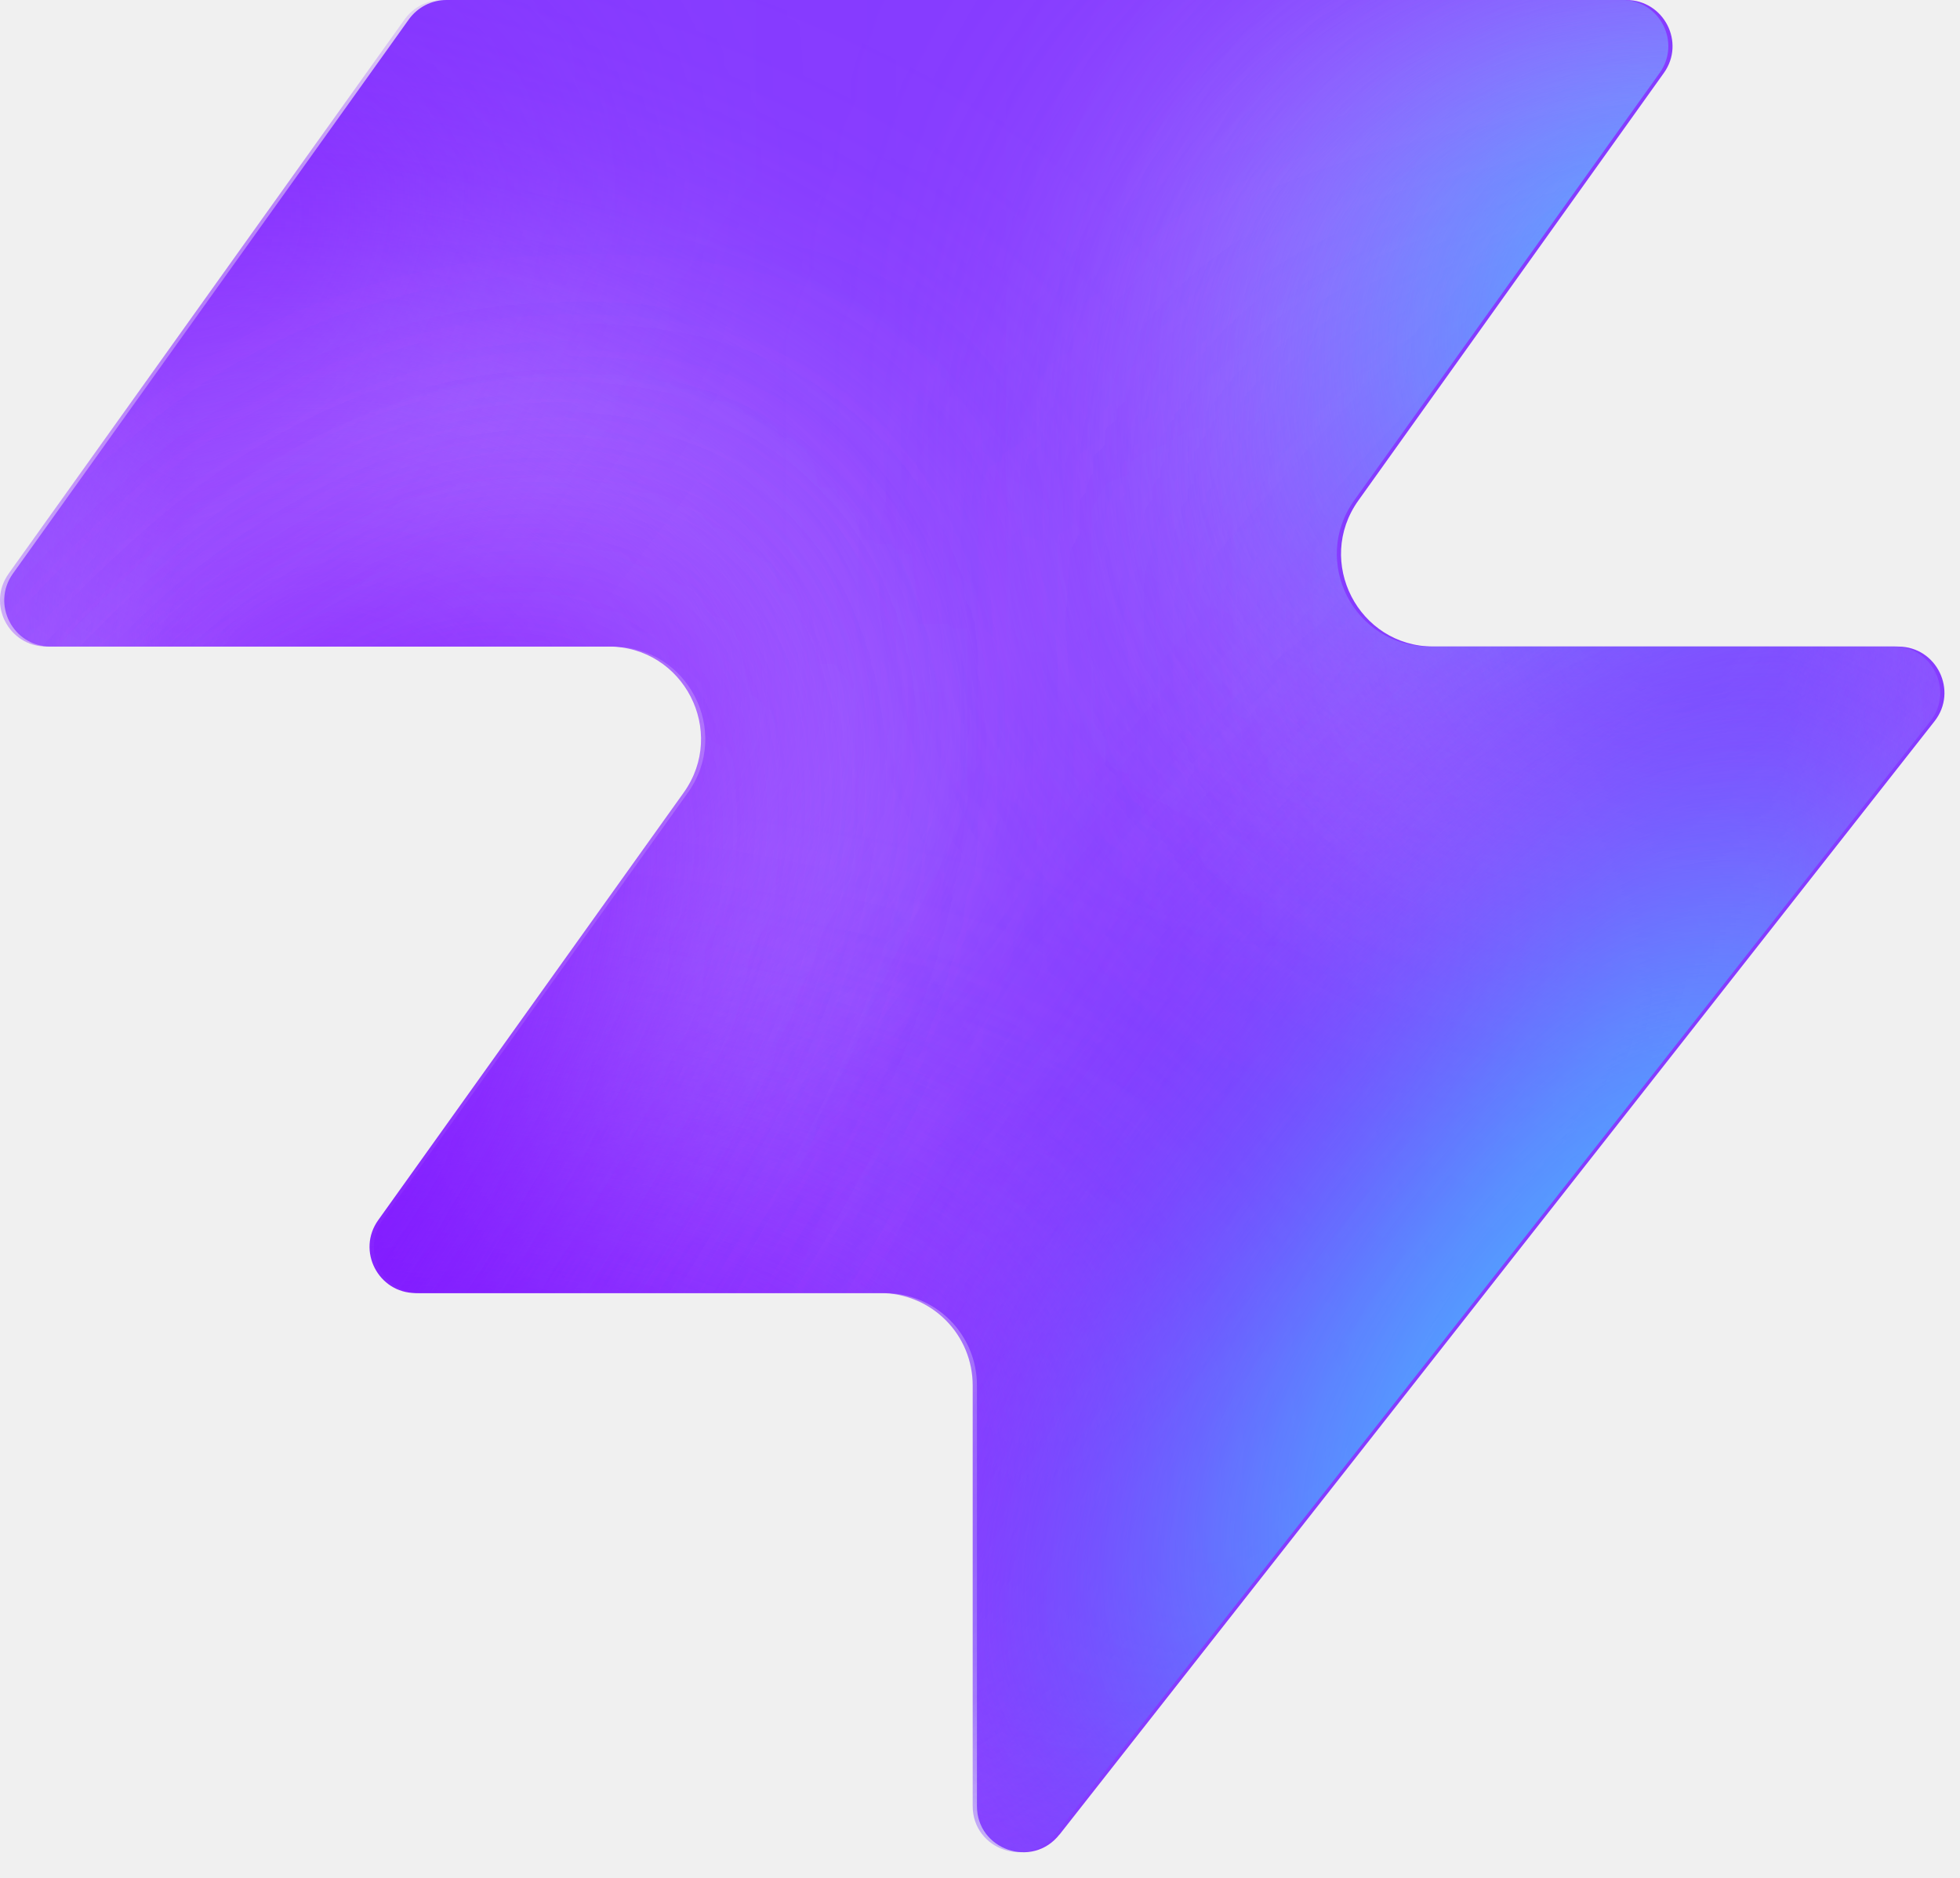
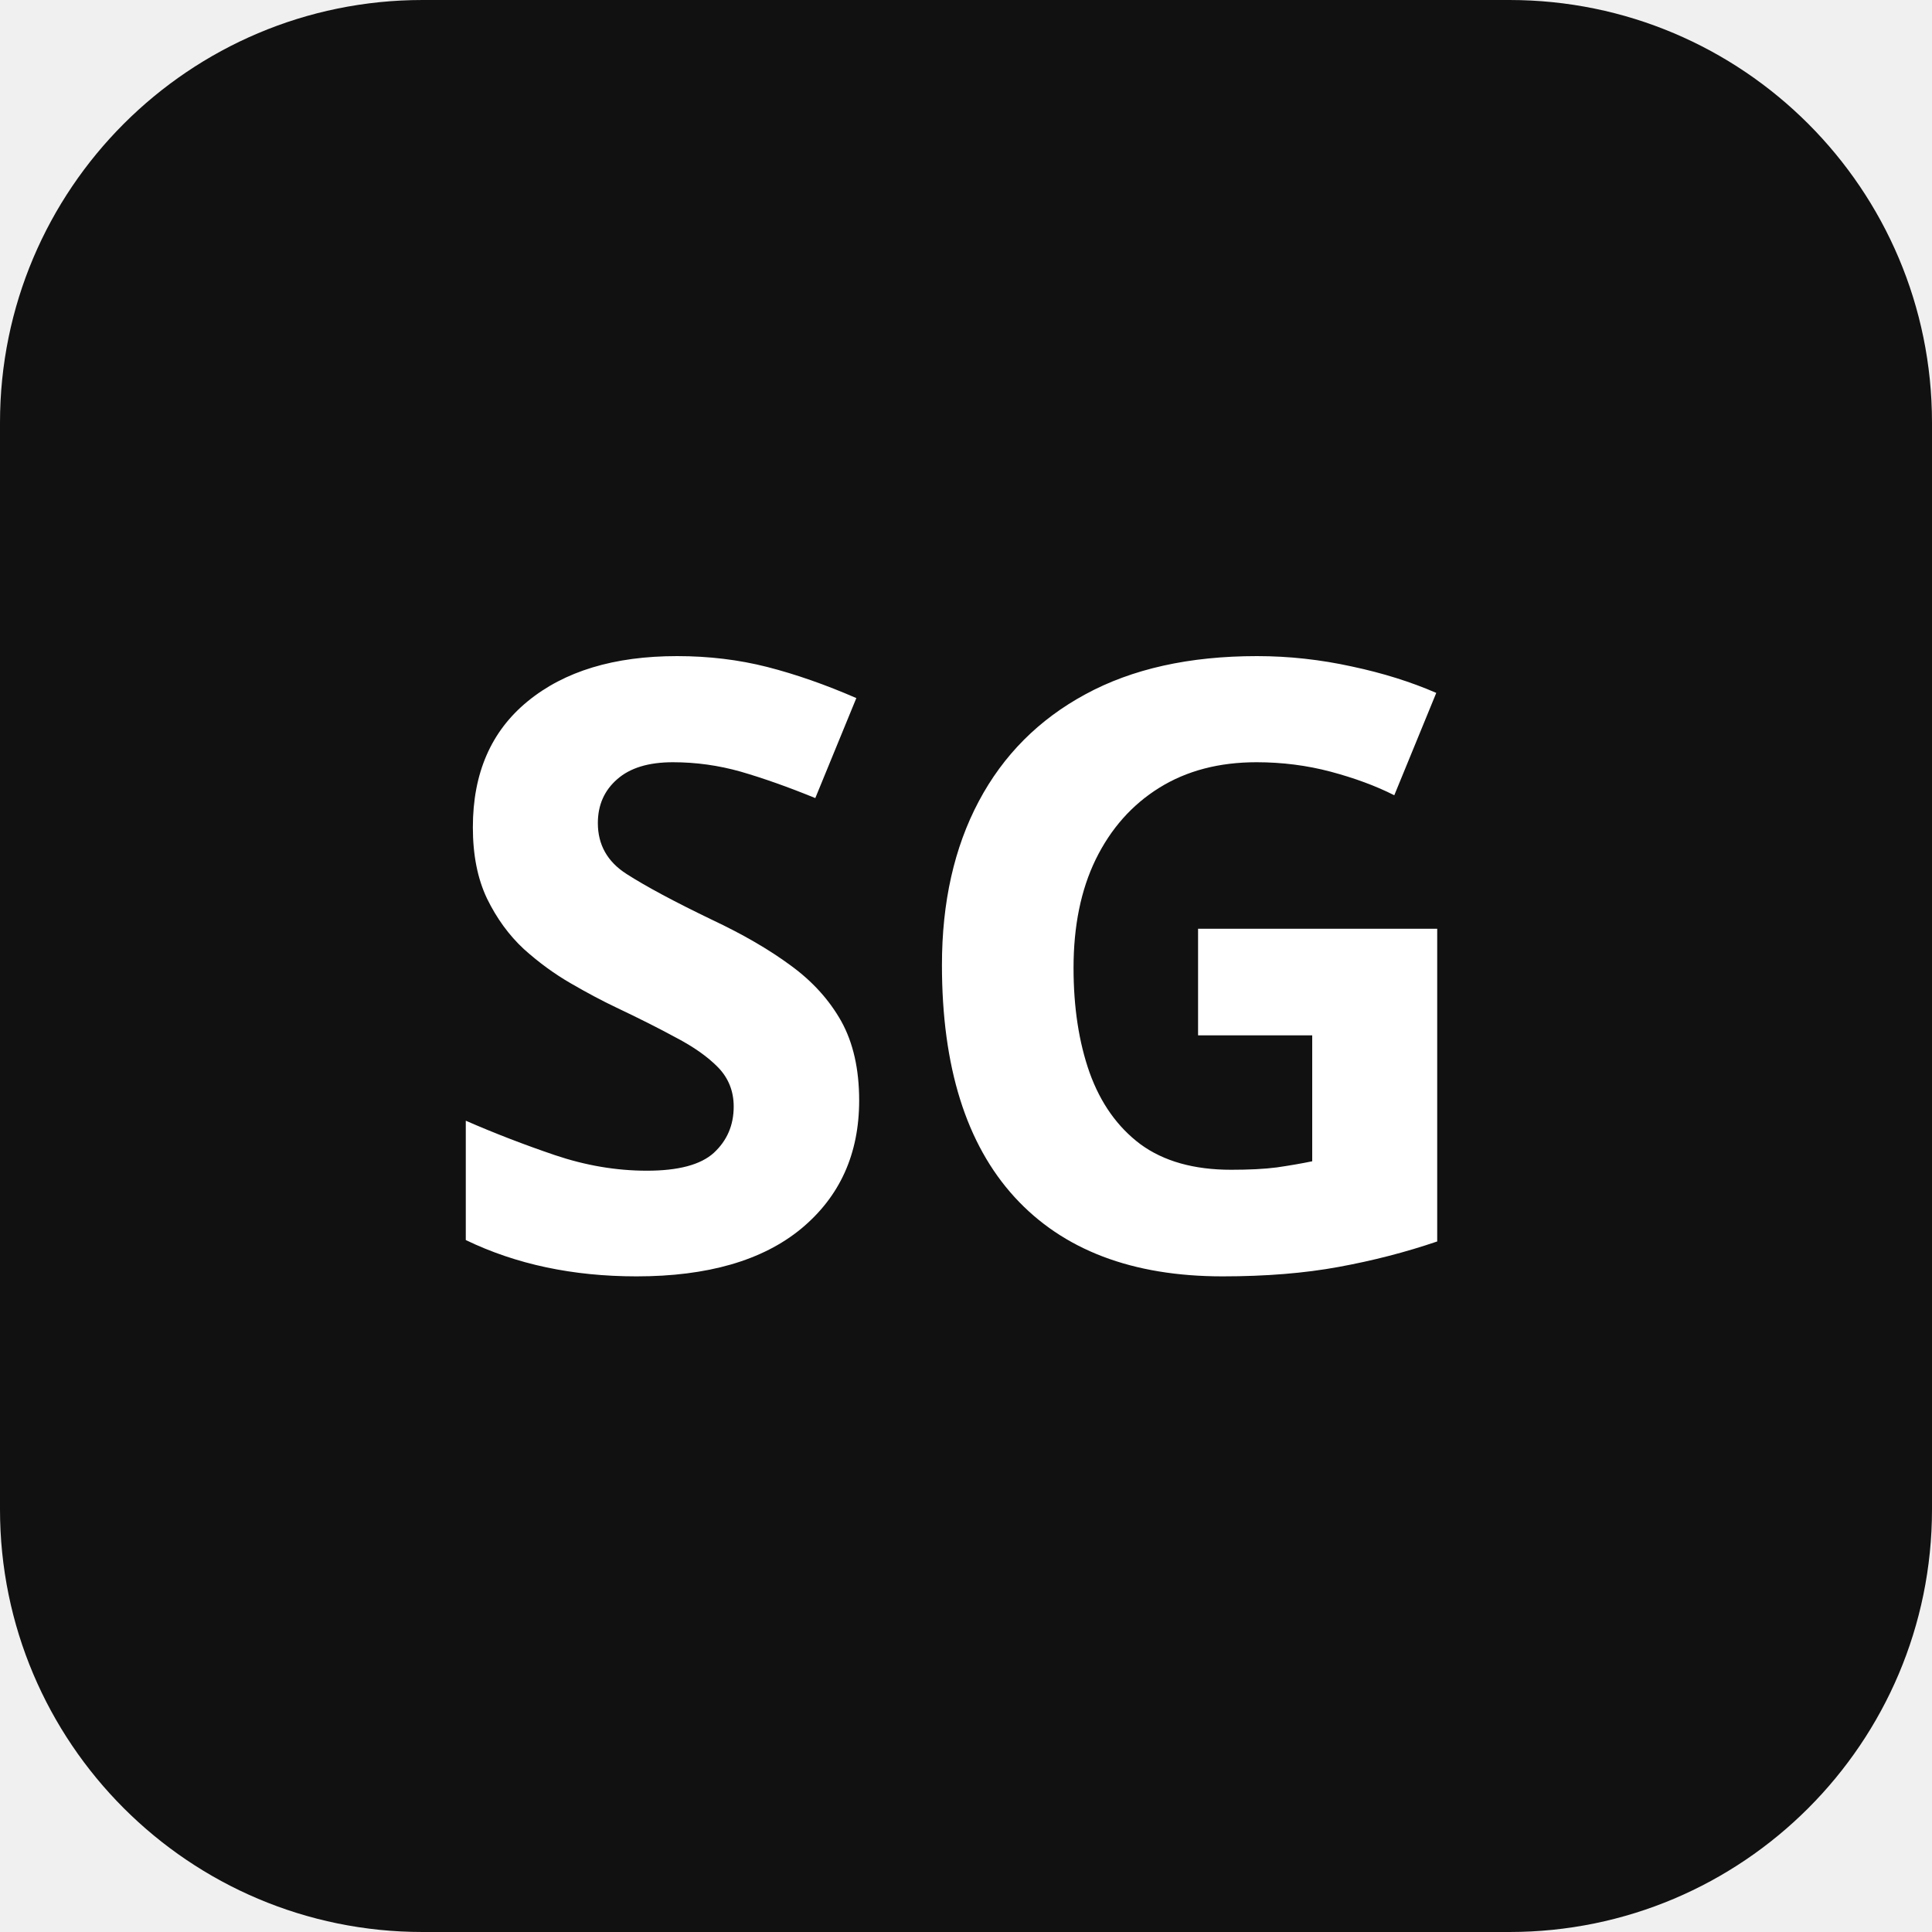
- <svg xmlns="http://www.w3.org/2000/svg" width="48" height="46" fill="none" viewBox="0 0 48 46">
-   <path fill="#863bff" d="M25.946 44.938c-.664.845-2.021.375-2.021-.698V33.937a2.26 2.26 0 0 0-2.262-2.262H10.287c-.92 0-1.456-1.04-.92-1.788l7.48-10.471c1.07-1.497 0-3.578-1.842-3.578H1.237c-.92 0-1.456-1.04-.92-1.788L10.013.474c.214-.297.556-.474.92-.474h28.894c.92 0 1.456 1.04.92 1.788l-7.48 10.471c-1.07 1.498 0 3.579 1.842 3.579h11.377c.943 0 1.473 1.088.89 1.83L25.947 44.94z" style="fill:#863bff;fill:color(display-p3 .525 .23 1);fill-opacity:1" />
-   <mask id="a" width="48" height="46" x="0" y="0" maskUnits="userSpaceOnUse" style="mask-type:alpha">
-     <path fill="#000" d="M25.842 44.938c-.664.844-2.021.375-2.021-.698V33.937a2.26 2.26 0 0 0-2.262-2.262H10.183c-.92 0-1.456-1.04-.92-1.788l7.48-10.471c1.07-1.498 0-3.579-1.842-3.579H1.133c-.92 0-1.456-1.04-.92-1.787L9.91.473c.214-.297.556-.474.92-.474h28.894c.92 0 1.456 1.04.92 1.788l-7.48 10.471c-1.07 1.498 0 3.578 1.842 3.578h11.377c.943 0 1.473 1.088.89 1.832L25.843 44.94z" style="fill:#000;fill-opacity:1" />
-   </mask>
-   <g mask="url(#a)">
-     <g filter="url(#b)">
-       <ellipse cx="5.508" cy="14.704" fill="#ede6ff" rx="5.508" ry="14.704" style="fill:#ede6ff;fill:color(display-p3 .927 .903 1);fill-opacity:1" transform="matrix(.00324 1 1 -.00324 -4.47 31.516)" />
-     </g>
-     <g filter="url(#c)">
-       <ellipse cx="10.399" cy="29.851" fill="#ede6ff" rx="10.399" ry="29.851" style="fill:#ede6ff;fill:color(display-p3 .927 .903 1);fill-opacity:1" transform="matrix(.00324 1 1 -.00324 -39.328 7.883)" />
-     </g>
-     <g filter="url(#d)">
-       <ellipse cx="5.508" cy="30.487" fill="#7e14ff" rx="5.508" ry="30.487" style="fill:#7e14ff;fill:color(display-p3 .492 .077 1);fill-opacity:1" transform="rotate(89.814 -25.913 -14.639)scale(1 -1)" />
-     </g>
-     <g filter="url(#e)">
-       <ellipse cx="5.508" cy="30.599" fill="#7e14ff" rx="5.508" ry="30.599" style="fill:#7e14ff;fill:color(display-p3 .492 .077 1);fill-opacity:1" transform="rotate(89.814 -32.644 -3.334)scale(1 -1)" />
-     </g>
-     <g filter="url(#f)">
-       <ellipse cx="5.508" cy="30.599" fill="#7e14ff" rx="5.508" ry="30.599" style="fill:#7e14ff;fill:color(display-p3 .492 .077 1);fill-opacity:1" transform="matrix(.00324 1 1 -.00324 -34.34 30.47)" />
-     </g>
-     <g filter="url(#g)">
-       <ellipse cx="14.072" cy="22.078" fill="#ede6ff" rx="14.072" ry="22.078" style="fill:#ede6ff;fill:color(display-p3 .927 .903 1);fill-opacity:1" transform="rotate(93.35 24.506 48.493)scale(-1 1)" />
-     </g>
-     <g filter="url(#h)">
-       <ellipse cx="3.47" cy="21.501" fill="#7e14ff" rx="3.47" ry="21.501" style="fill:#7e14ff;fill:color(display-p3 .492 .077 1);fill-opacity:1" transform="rotate(89.009 28.708 47.59)scale(-1 1)" />
-     </g>
-     <g filter="url(#i)">
-       <ellipse cx="3.47" cy="21.501" fill="#7e14ff" rx="3.47" ry="21.501" style="fill:#7e14ff;fill:color(display-p3 .492 .077 1);fill-opacity:1" transform="rotate(89.009 28.708 47.59)scale(-1 1)" />
-     </g>
-     <g filter="url(#j)">
-       <ellipse cx=".387" cy="8.972" fill="#7e14ff" rx="4.407" ry="29.108" style="fill:#7e14ff;fill:color(display-p3 .492 .077 1);fill-opacity:1" transform="rotate(39.51 .387 8.972)" />
-     </g>
-     <g filter="url(#k)">
-       <ellipse cx="47.523" cy="-6.092" fill="#7e14ff" rx="4.407" ry="29.108" style="fill:#7e14ff;fill:color(display-p3 .492 .077 1);fill-opacity:1" transform="rotate(37.892 47.523 -6.092)" />
-     </g>
-     <g filter="url(#l)">
-       <ellipse cx="41.412" cy="6.333" fill="#47bfff" rx="5.971" ry="9.665" style="fill:#47bfff;fill:color(display-p3 .28 .748 1);fill-opacity:1" transform="rotate(37.892 41.412 6.333)" />
-     </g>
-     <g filter="url(#m)">
-       <ellipse cx="-1.879" cy="38.332" fill="#7e14ff" rx="4.407" ry="29.108" style="fill:#7e14ff;fill:color(display-p3 .492 .077 1);fill-opacity:1" transform="rotate(37.892 -1.88 38.332)" />
-     </g>
-     <g filter="url(#n)">
-       <ellipse cx="-1.879" cy="38.332" fill="#7e14ff" rx="4.407" ry="29.108" style="fill:#7e14ff;fill:color(display-p3 .492 .077 1);fill-opacity:1" transform="rotate(37.892 -1.88 38.332)" />
-     </g>
-     <g filter="url(#o)">
-       <ellipse cx="35.651" cy="29.907" fill="#7e14ff" rx="4.407" ry="29.108" style="fill:#7e14ff;fill:color(display-p3 .492 .077 1);fill-opacity:1" transform="rotate(37.892 35.651 29.907)" />
-     </g>
-     <g filter="url(#p)">
-       <ellipse cx="38.418" cy="32.4" fill="#47bfff" rx="5.971" ry="15.297" style="fill:#47bfff;fill:color(display-p3 .28 .748 1);fill-opacity:1" transform="rotate(37.892 38.418 32.4)" />
-     </g>
-   </g>
-   <defs>
-     <filter id="b" width="60.045" height="41.654" x="-19.77" y="16.149" color-interpolation-filters="sRGB" filterUnits="userSpaceOnUse">
-       <feFlood flood-opacity="0" result="BackgroundImageFix" />
-       <feBlend in="SourceGraphic" in2="BackgroundImageFix" result="shape" />
-       <feGaussianBlur result="effect1_foregroundBlur_2002_17158" stdDeviation="7.659" />
-     </filter>
-     <filter id="c" width="90.34" height="51.437" x="-54.613" y="-7.533" color-interpolation-filters="sRGB" filterUnits="userSpaceOnUse">
-       <feFlood flood-opacity="0" result="BackgroundImageFix" />
-       <feBlend in="SourceGraphic" in2="BackgroundImageFix" result="shape" />
-       <feGaussianBlur result="effect1_foregroundBlur_2002_17158" stdDeviation="7.659" />
-     </filter>
-     <filter id="d" width="79.355" height="29.4" x="-49.64" y="2.03" color-interpolation-filters="sRGB" filterUnits="userSpaceOnUse">
-       <feFlood flood-opacity="0" result="BackgroundImageFix" />
-       <feBlend in="SourceGraphic" in2="BackgroundImageFix" result="shape" />
-       <feGaussianBlur result="effect1_foregroundBlur_2002_17158" stdDeviation="4.596" />
-     </filter>
-     <filter id="e" width="79.579" height="29.4" x="-45.045" y="20.029" color-interpolation-filters="sRGB" filterUnits="userSpaceOnUse">
-       <feFlood flood-opacity="0" result="BackgroundImageFix" />
-       <feBlend in="SourceGraphic" in2="BackgroundImageFix" result="shape" />
-       <feGaussianBlur result="effect1_foregroundBlur_2002_17158" stdDeviation="4.596" />
-     </filter>
-     <filter id="f" width="79.579" height="29.4" x="-43.513" y="21.178" color-interpolation-filters="sRGB" filterUnits="userSpaceOnUse">
-       <feFlood flood-opacity="0" result="BackgroundImageFix" />
-       <feBlend in="SourceGraphic" in2="BackgroundImageFix" result="shape" />
-       <feGaussianBlur result="effect1_foregroundBlur_2002_17158" stdDeviation="4.596" />
-     </filter>
-     <filter id="g" width="74.749" height="58.852" x="15.756" y="-17.901" color-interpolation-filters="sRGB" filterUnits="userSpaceOnUse">
-       <feFlood flood-opacity="0" result="BackgroundImageFix" />
-       <feBlend in="SourceGraphic" in2="BackgroundImageFix" result="shape" />
-       <feGaussianBlur result="effect1_foregroundBlur_2002_17158" stdDeviation="7.659" />
-     </filter>
-     <filter id="h" width="61.377" height="25.362" x="23.548" y="2.284" color-interpolation-filters="sRGB" filterUnits="userSpaceOnUse">
-       <feFlood flood-opacity="0" result="BackgroundImageFix" />
-       <feBlend in="SourceGraphic" in2="BackgroundImageFix" result="shape" />
-       <feGaussianBlur result="effect1_foregroundBlur_2002_17158" stdDeviation="4.596" />
-     </filter>
-     <filter id="i" width="61.377" height="25.362" x="23.548" y="2.284" color-interpolation-filters="sRGB" filterUnits="userSpaceOnUse">
-       <feFlood flood-opacity="0" result="BackgroundImageFix" />
-       <feBlend in="SourceGraphic" in2="BackgroundImageFix" result="shape" />
-       <feGaussianBlur result="effect1_foregroundBlur_2002_17158" stdDeviation="4.596" />
-     </filter>
-     <filter id="j" width="56.045" height="63.649" x="-27.636" y="-22.853" color-interpolation-filters="sRGB" filterUnits="userSpaceOnUse">
-       <feFlood flood-opacity="0" result="BackgroundImageFix" />
-       <feBlend in="SourceGraphic" in2="BackgroundImageFix" result="shape" />
-       <feGaussianBlur result="effect1_foregroundBlur_2002_17158" stdDeviation="4.596" />
-     </filter>
-     <filter id="k" width="54.814" height="64.646" x="20.116" y="-38.415" color-interpolation-filters="sRGB" filterUnits="userSpaceOnUse">
-       <feFlood flood-opacity="0" result="BackgroundImageFix" />
-       <feBlend in="SourceGraphic" in2="BackgroundImageFix" result="shape" />
-       <feGaussianBlur result="effect1_foregroundBlur_2002_17158" stdDeviation="4.596" />
-     </filter>
-     <filter id="l" width="33.541" height="35.313" x="24.641" y="-11.323" color-interpolation-filters="sRGB" filterUnits="userSpaceOnUse">
-       <feFlood flood-opacity="0" result="BackgroundImageFix" />
-       <feBlend in="SourceGraphic" in2="BackgroundImageFix" result="shape" />
-       <feGaussianBlur result="effect1_foregroundBlur_2002_17158" stdDeviation="4.596" />
-     </filter>
-     <filter id="m" width="54.814" height="64.646" x="-29.286" y="6.009" color-interpolation-filters="sRGB" filterUnits="userSpaceOnUse">
-       <feFlood flood-opacity="0" result="BackgroundImageFix" />
-       <feBlend in="SourceGraphic" in2="BackgroundImageFix" result="shape" />
-       <feGaussianBlur result="effect1_foregroundBlur_2002_17158" stdDeviation="4.596" />
-     </filter>
-     <filter id="n" width="54.814" height="64.646" x="-29.286" y="6.009" color-interpolation-filters="sRGB" filterUnits="userSpaceOnUse">
-       <feFlood flood-opacity="0" result="BackgroundImageFix" />
-       <feBlend in="SourceGraphic" in2="BackgroundImageFix" result="shape" />
-       <feGaussianBlur result="effect1_foregroundBlur_2002_17158" stdDeviation="4.596" />
-     </filter>
-     <filter id="o" width="54.814" height="64.646" x="8.244" y="-2.416" color-interpolation-filters="sRGB" filterUnits="userSpaceOnUse">
-       <feFlood flood-opacity="0" result="BackgroundImageFix" />
-       <feBlend in="SourceGraphic" in2="BackgroundImageFix" result="shape" />
-       <feGaussianBlur result="effect1_foregroundBlur_2002_17158" stdDeviation="4.596" />
-     </filter>
-     <filter id="p" width="39.409" height="43.623" x="18.713" y="10.588" color-interpolation-filters="sRGB" filterUnits="userSpaceOnUse">
-       <feFlood flood-opacity="0" result="BackgroundImageFix" />
-       <feBlend in="SourceGraphic" in2="BackgroundImageFix" result="shape" />
-       <feGaussianBlur result="effect1_foregroundBlur_2002_17158" stdDeviation="4.596" />
-     </filter>
-   </defs>
+ <svg xmlns="http://www.w3.org/2000/svg" viewBox="0 0 64 64">
+   <rect width="64" height="64" rx="14" fill="#111" />
+   <text x="32" y="42" font-family="system-ui,sans-serif" font-size="28" font-weight="700" fill="#fff" text-anchor="middle">SG</text>
</svg>
